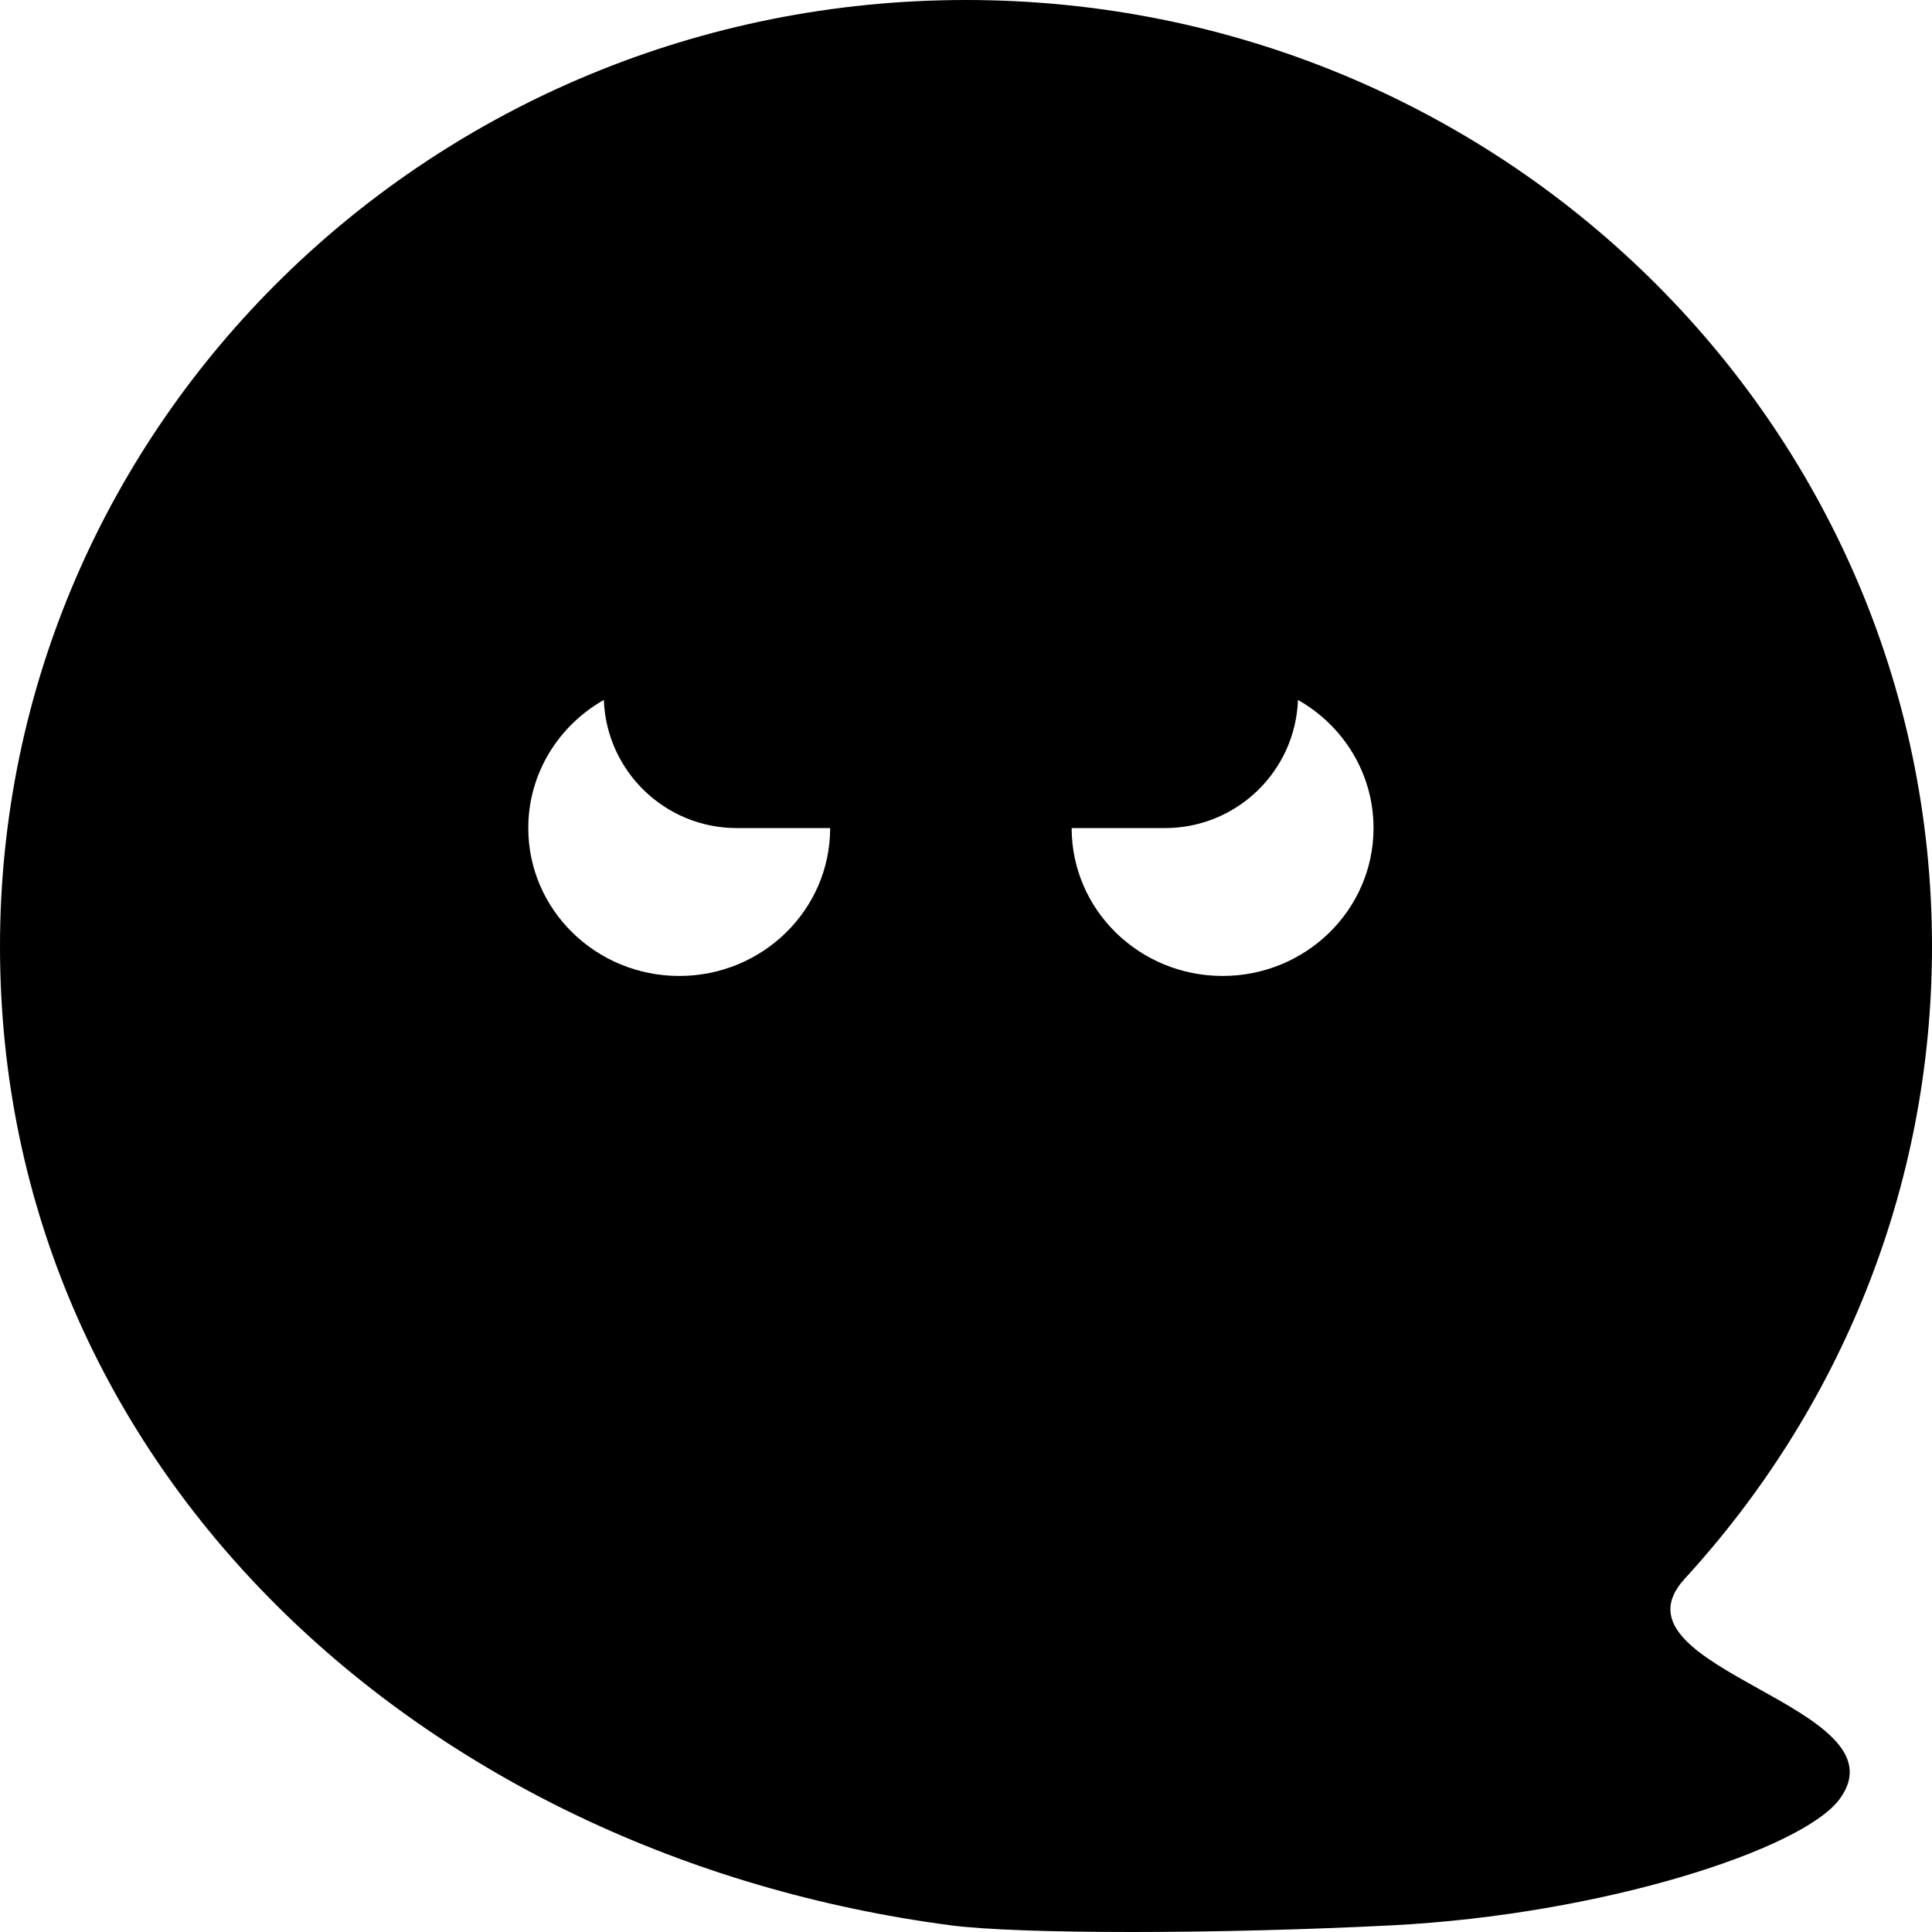
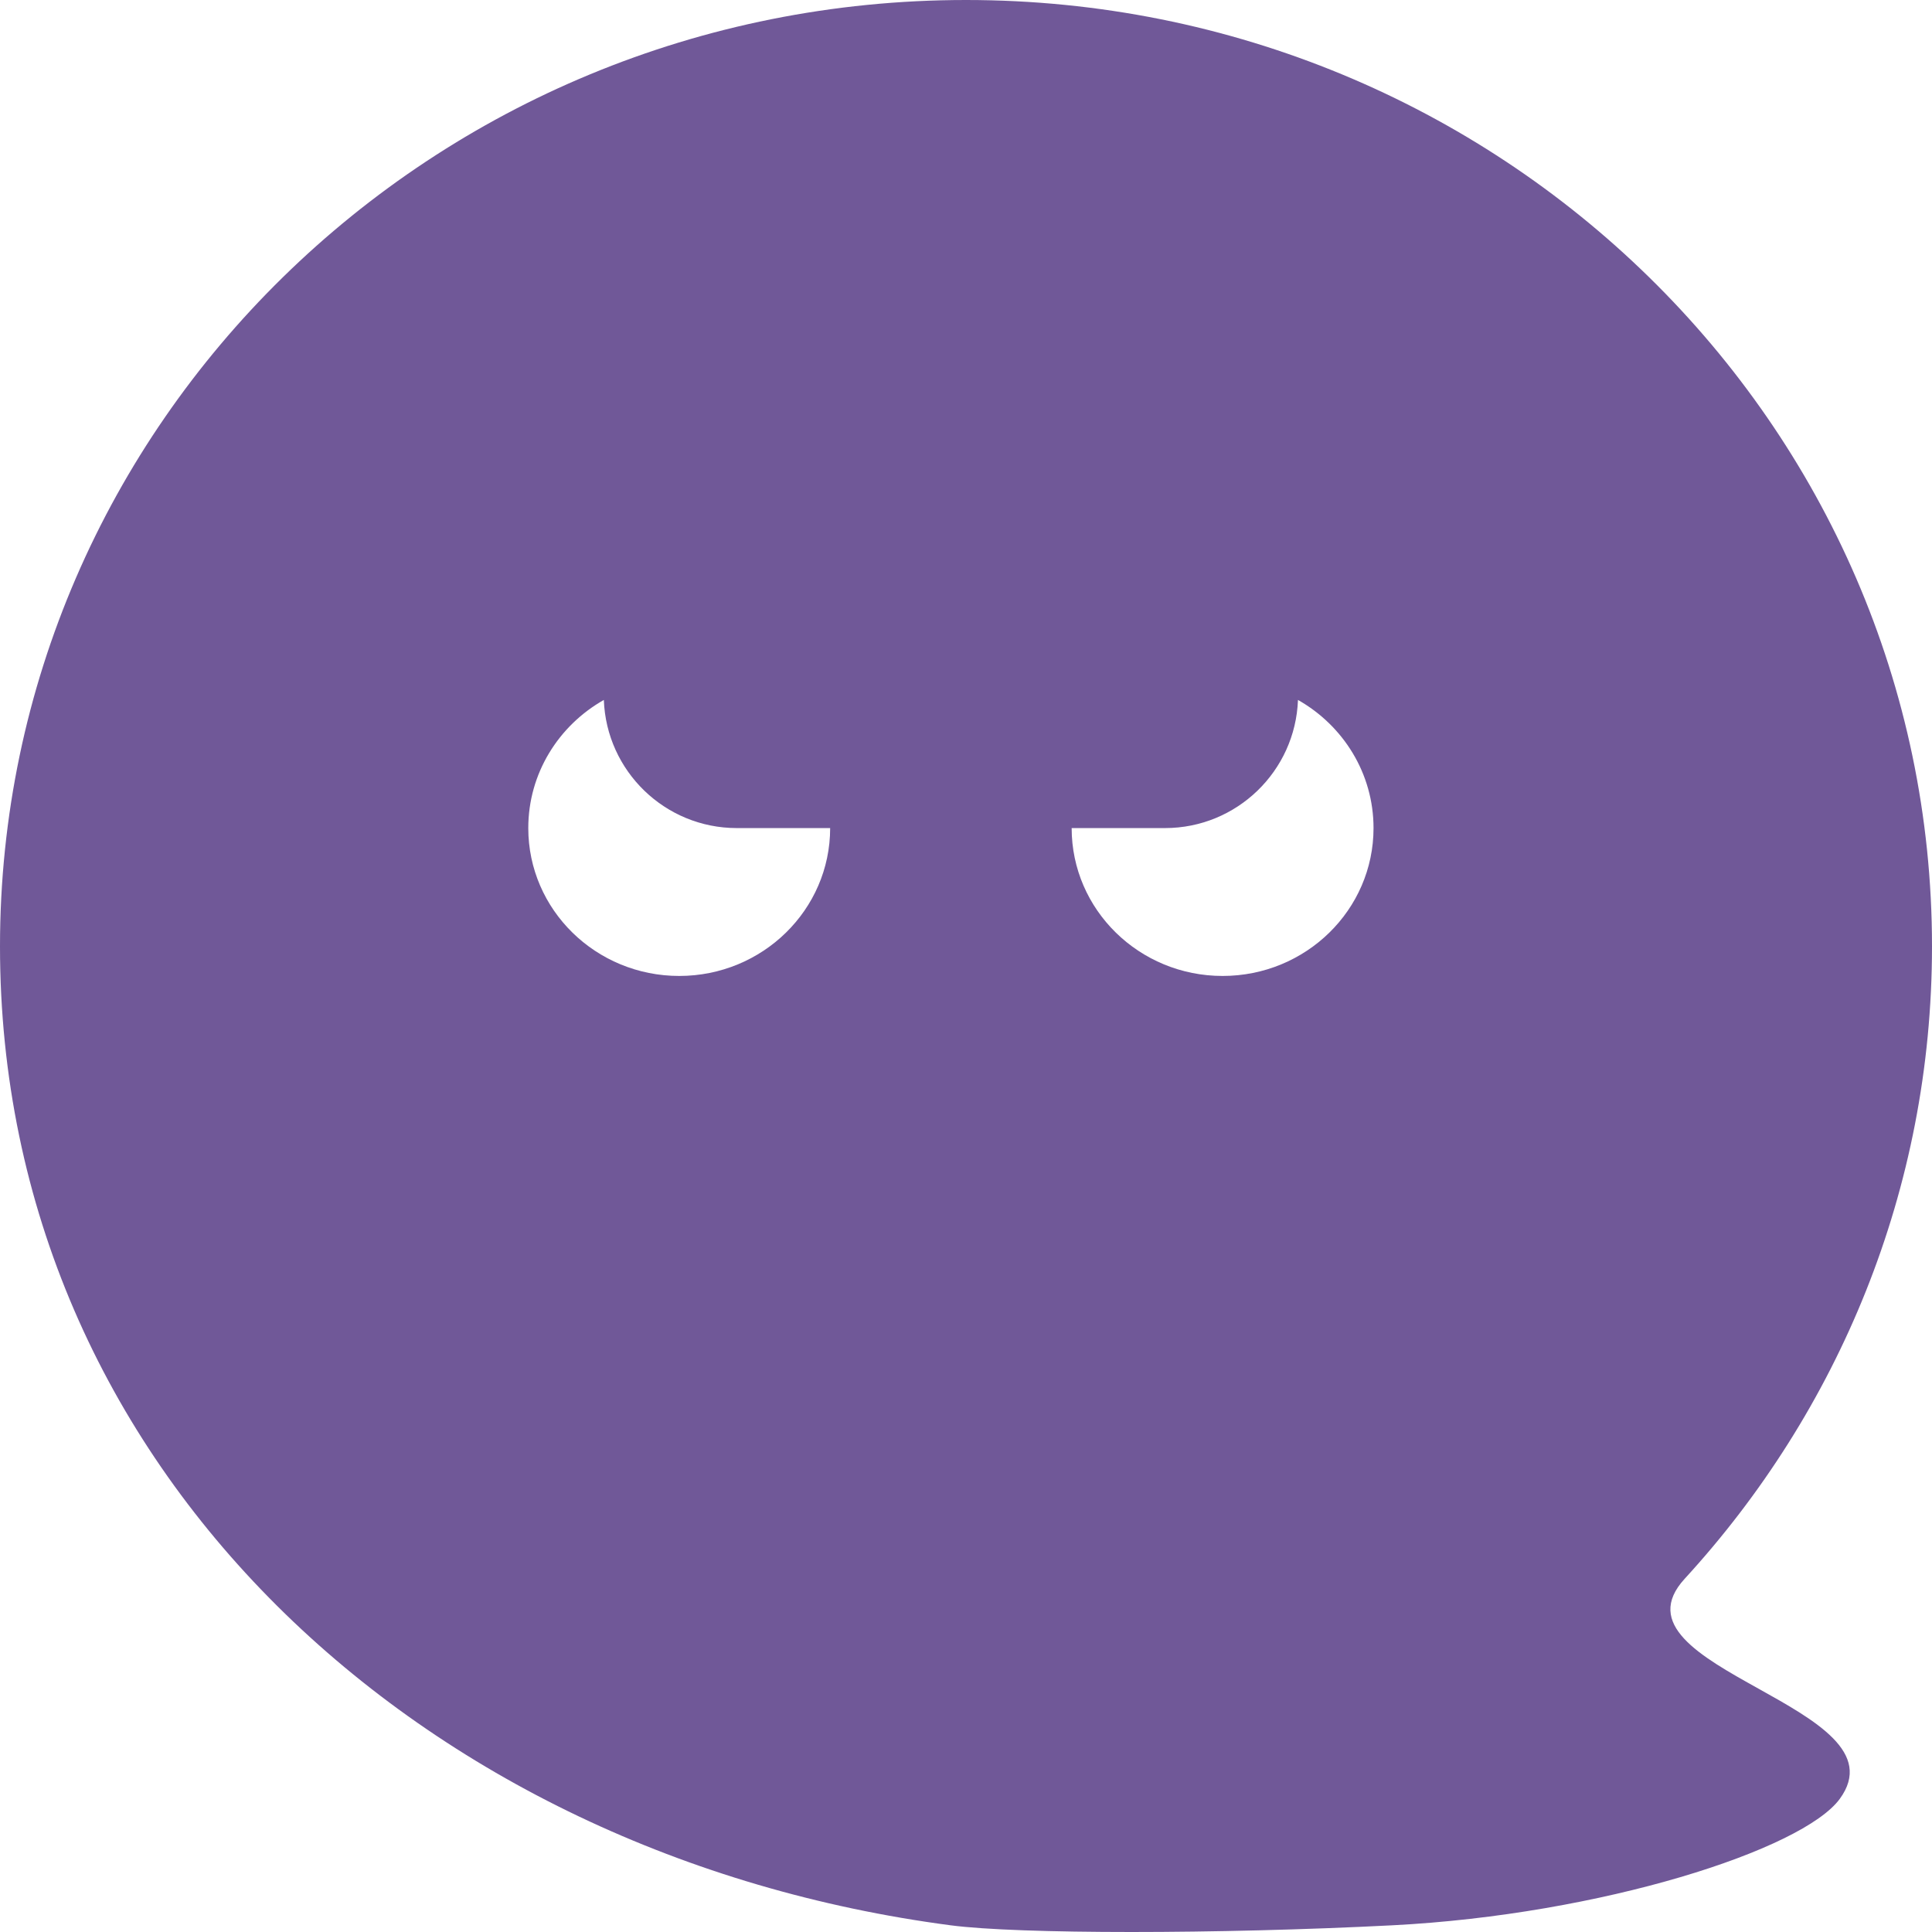
<svg xmlns="http://www.w3.org/2000/svg" viewBox="0 0 512 512">
-   <path fill-rule="evenodd" clip-rule="evenodd" d="M368.952 510.227C322.769 512.591 269.896 512.591 251.928 510.227C111.77 491.788 0 389.313 0 250.8C0 112.287 114.615 0 256 0C397.385 0 512 112.287 512 250.8C512 315.221 487.207 373.969 446.46 418.387C435.395 430.448 450.577 438.908 466.002 447.504C481.13 455.935 496.492 464.496 487.564 476.712C477.726 490.173 424.392 507.389 368.952 510.227ZM220 219.45C220 241.092 202.091 258.637 180 258.637C157.909 258.637 140 241.092 140 219.45C140 204.935 148.055 192.264 160.024 185.491C160.713 204.362 176.229 219.449 195.269 219.449H220C220 219.449 220 219.45 220 219.45ZM343.976 185.491C343.287 204.362 327.771 219.449 308.731 219.449H284C284 219.449 284 219.45 284 219.45C284 241.092 301.909 258.637 324 258.637C346.091 258.637 364 241.092 364 219.45C364 204.935 355.945 192.264 343.976 185.491Z" />
+   <path fill="#705898" fill-rule="evenodd" clip-rule="evenodd" d="M368.952 510.227C322.769 512.591 269.896 512.591 251.928 510.227C111.77 491.788 0 389.313 0 250.8C0 112.287 114.615 0 256 0C397.385 0 512 112.287 512 250.8C512 315.221 487.207 373.969 446.46 418.387C435.395 430.448 450.577 438.908 466.002 447.504C481.13 455.935 496.492 464.496 487.564 476.712C477.726 490.173 424.392 507.389 368.952 510.227ZM220 219.45C220 241.092 202.091 258.637 180 258.637C157.909 258.637 140 241.092 140 219.45C140 204.935 148.055 192.264 160.024 185.491C160.713 204.362 176.229 219.449 195.269 219.449H220C220 219.449 220 219.45 220 219.45ZM343.976 185.491C343.287 204.362 327.771 219.449 308.731 219.449H284C284 219.449 284 219.45 284 219.45C284 241.092 301.909 258.637 324 258.637C346.091 258.637 364 241.092 364 219.45C364 204.935 355.945 192.264 343.976 185.491Z" />
</svg>
